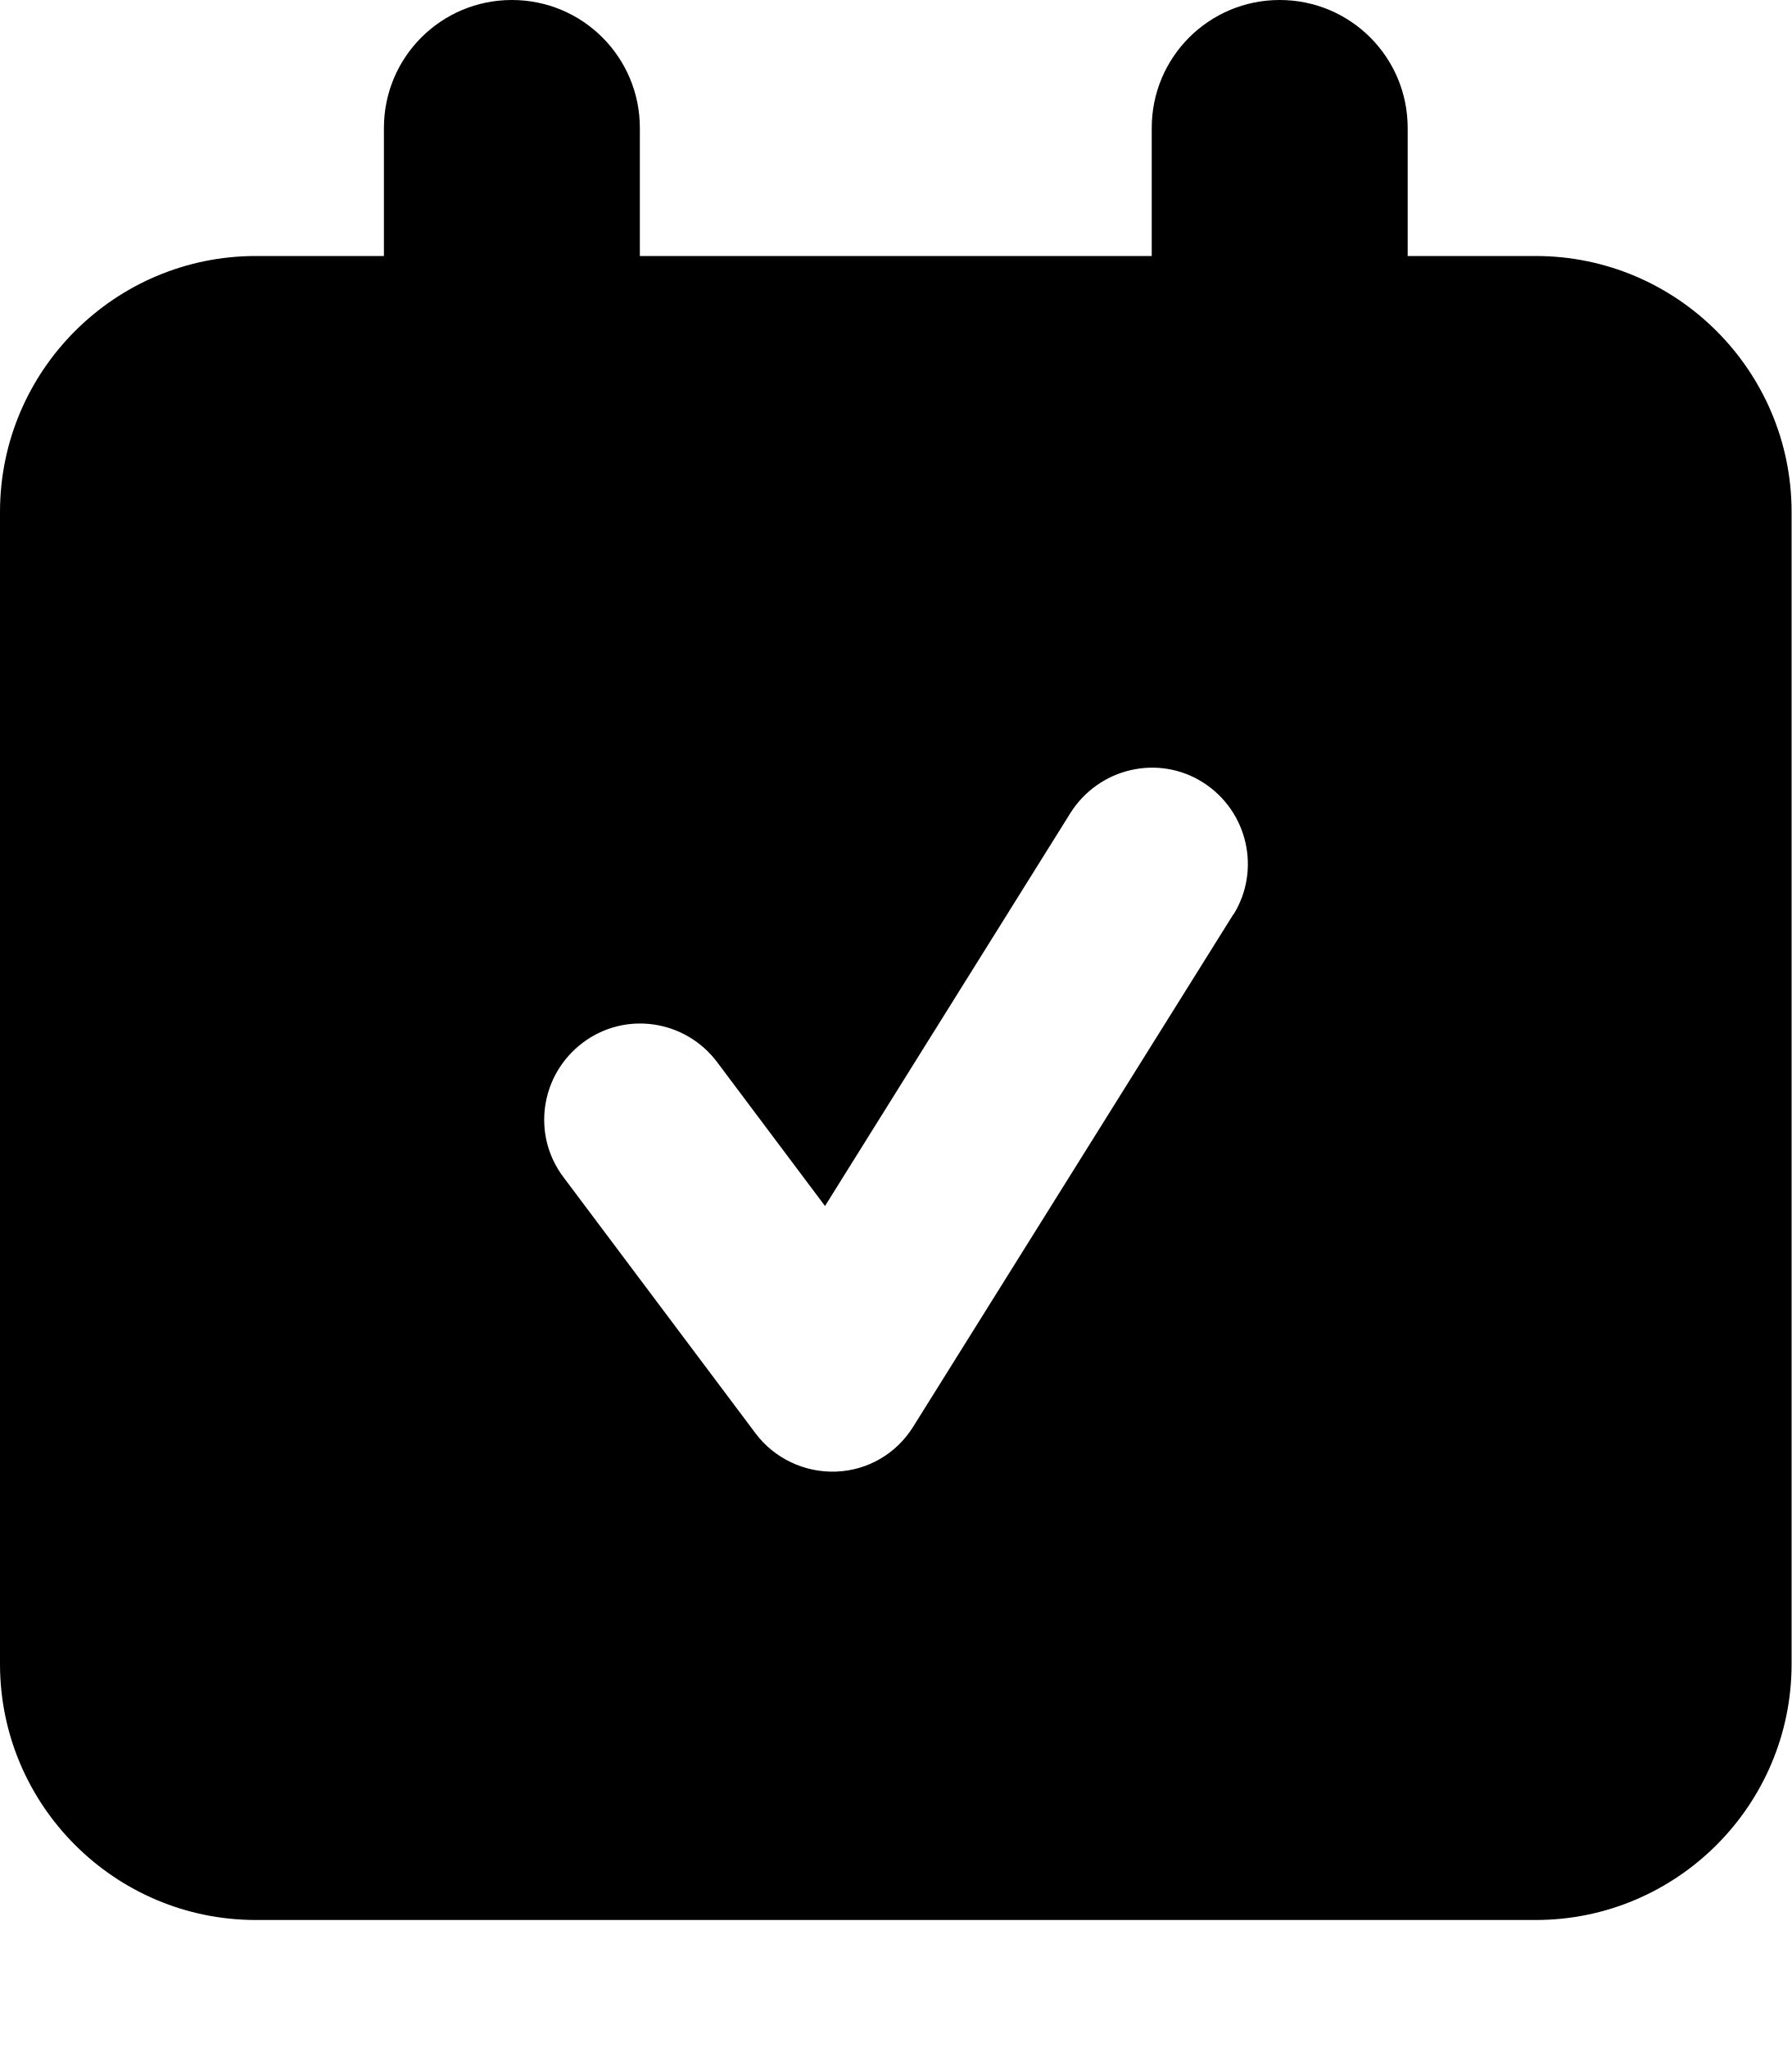
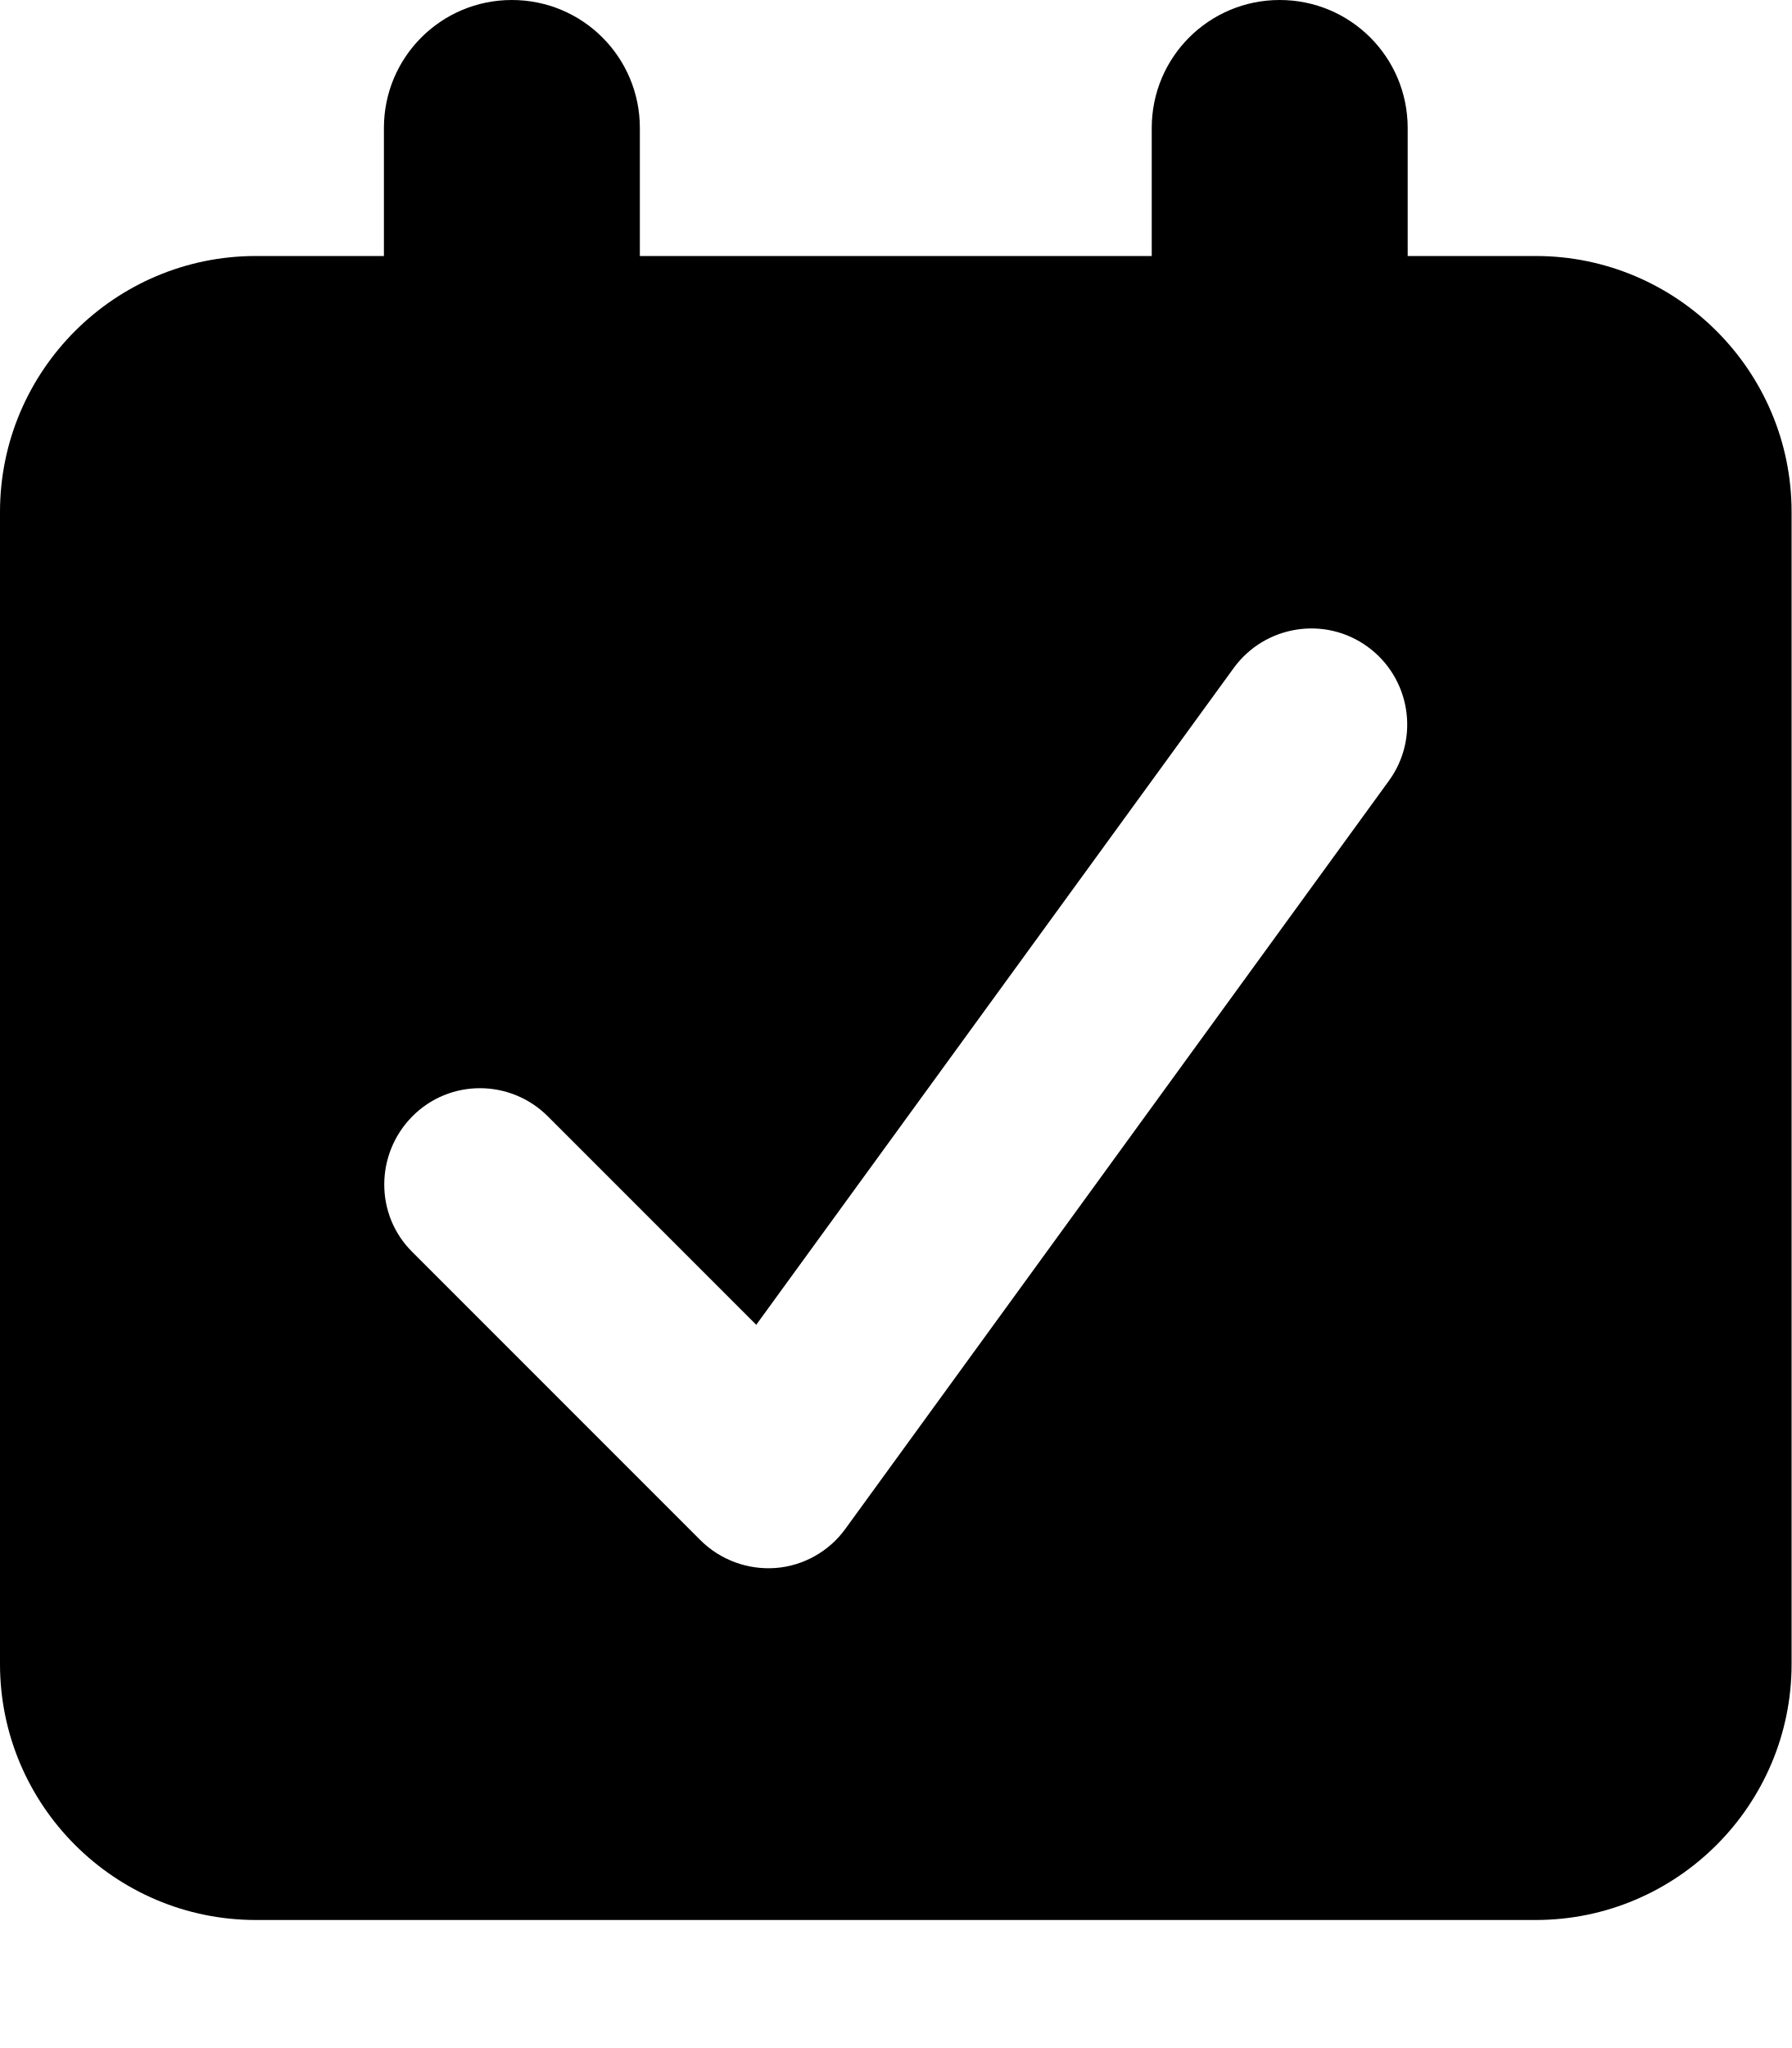
<svg xmlns="http://www.w3.org/2000/svg" viewBox="0 0 448 512">
-   <path fill="currentColor" d="M128 0c17.7 0 32 14.3 32 32l0 32 128 0 0-32c0-17.7 14.3-32 32-32s32 14.3 32 32l0 32 32 0c35.3 0 64 28.7 64 64l0 288c0 35.3-28.7 64-64 64L64 480c-35.3 0-64-28.7-64-64L0 128C0 92.7 28.7 64 64 64l32 0 0-32c0-17.7 14.3-32 32-32zM308.4 228.7c7-11.2 3.6-26-7.6-33.1s-26-3.6-33.1 7.6l-61.4 98.3-27-36c-8-10.6-23-12.8-33.6-4.8s-12.8 23-4.8 33.6l48 64c4.7 6.3 12.3 9.9 20.2 9.6s15.1-4.5 19.3-11.3l80-128z" />
+   <path fill="currentColor" d="M320 0c17.7 0 32 14.3 32 32l0 32 32 0c35.3 0 64 28.7 64 64l0 288c0 35.3-28.7 64-64 64L64 480c-35.3 0-64-28.7-64-64L0 128C0 92.7 28.7 64 64 64l32 0 0-32c0-17.7 14.3-32 32-32s32 14.3 32 32l0 32 128 0 0-32c0-17.7 14.3-32 32-32zm22 161.7c-10.7-7.8-25.7-5.4-33.5 5.3L189.1 331.2 137 279.1c-9.4-9.4-24.6-9.4-33.9 0s-9.4 24.6 0 33.9l72 72c5 5 11.9 7.5 18.8 7s13.4-4.1 17.5-9.8L347.3 195.2c7.8-10.7 5.4-25.7-5.3-33.5z" />
</svg>
